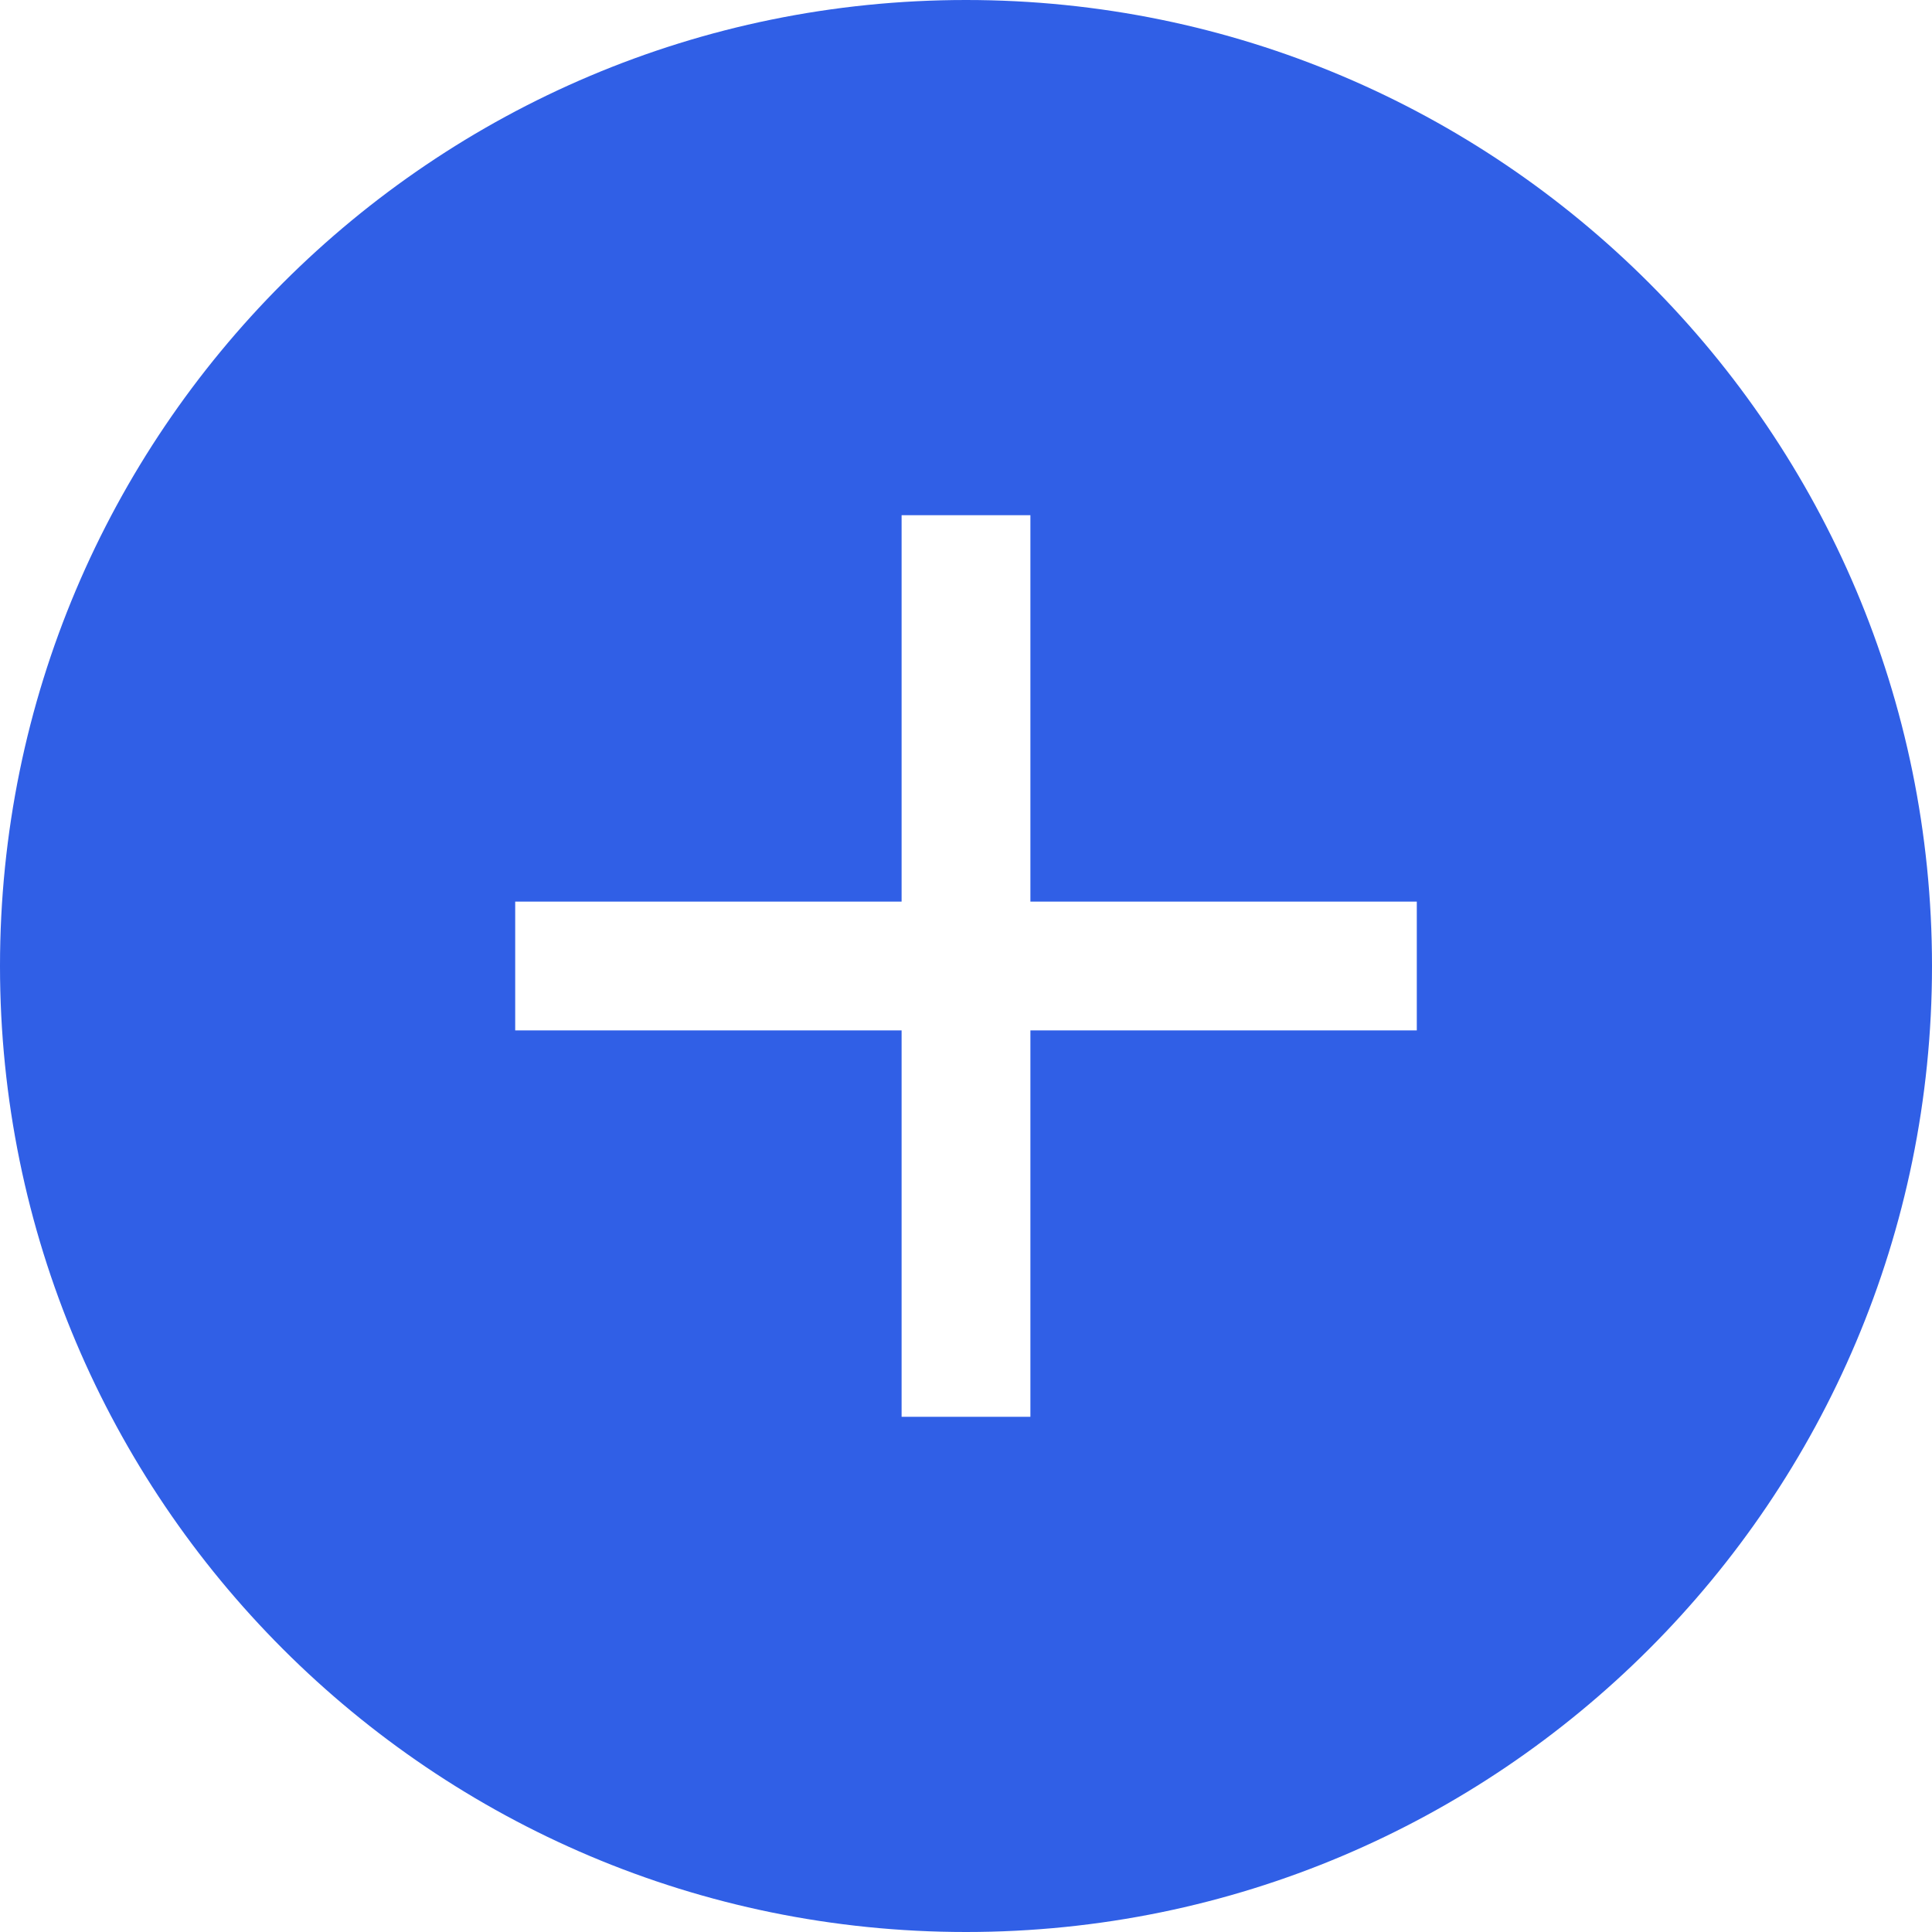
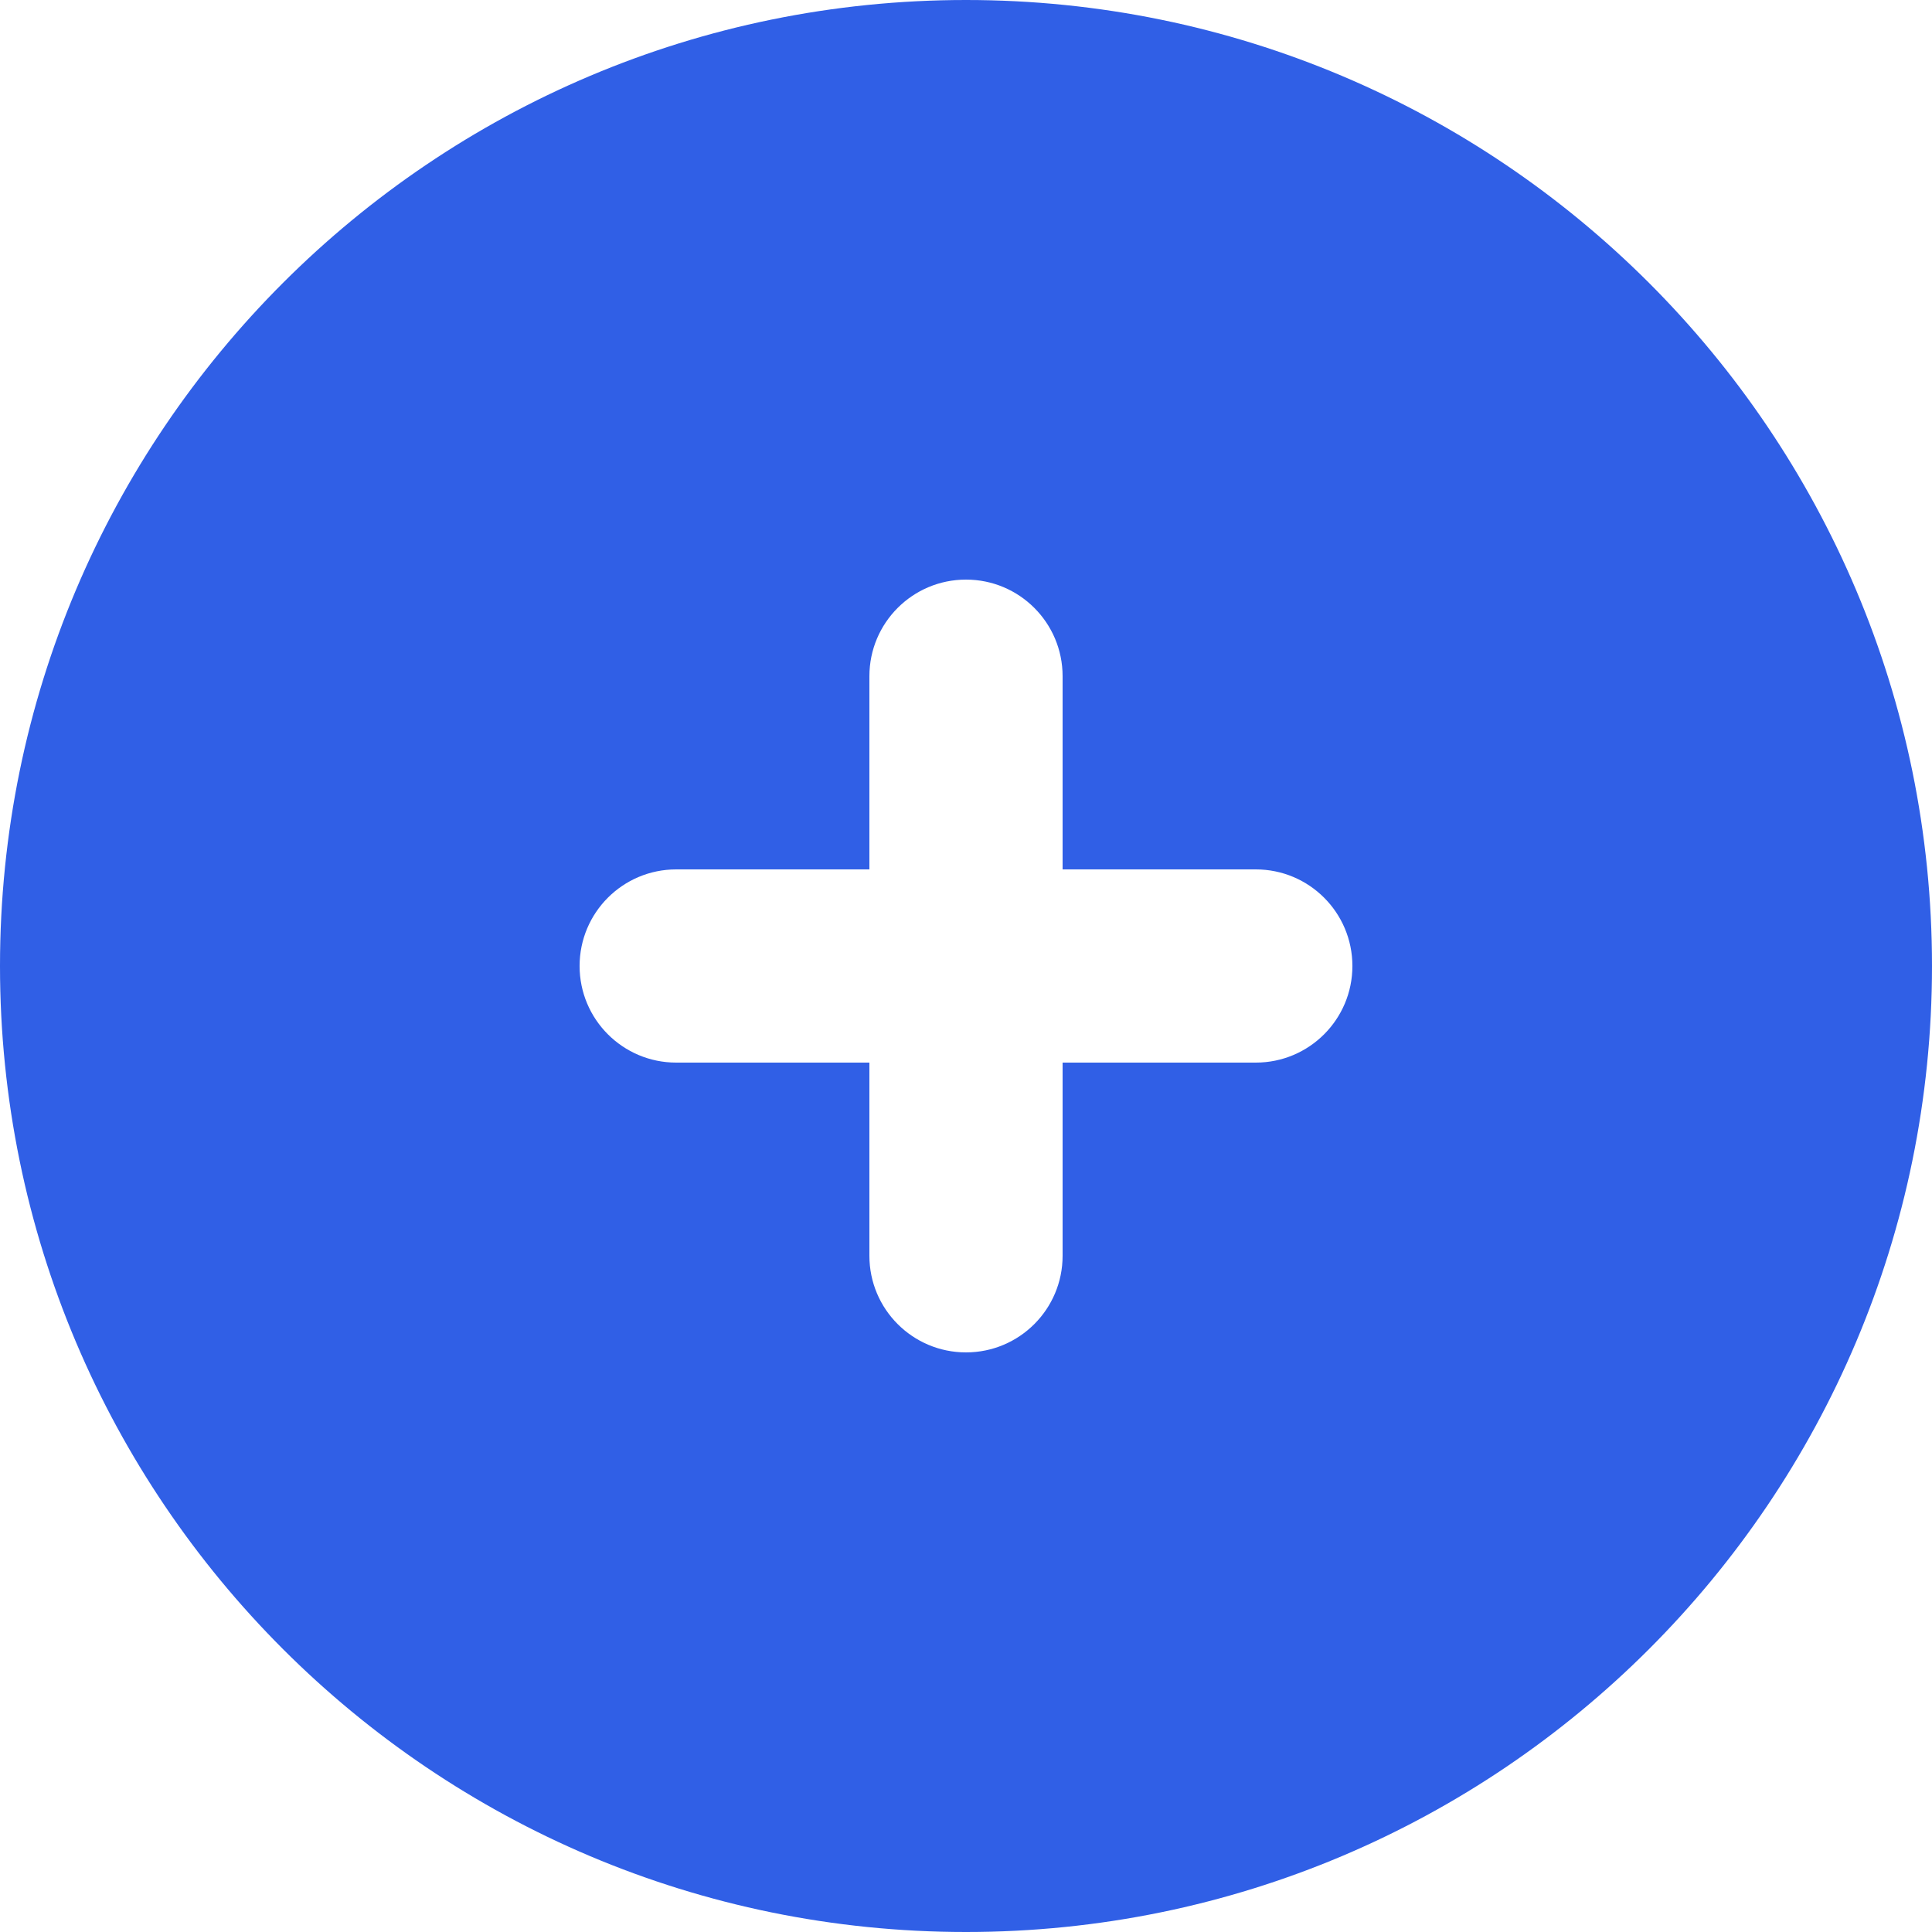
- <svg xmlns="http://www.w3.org/2000/svg" width="15" height="15" viewBox="0 0 15 15" fill="none">
-   <path fill-rule="evenodd" clip-rule="evenodd" d="M0 7.5C0 3.358 3.358 0 7.5 0C11.642 0 15 3.358 15 7.5C15 11.642 11.642 15 7.5 15C3.358 15 0 11.642 0 7.5ZM7 11V8H4V7H7V4H8V7H11V8H8V11H7Z" fill="#305FE6" />
+ <svg xmlns="http://www.w3.org/2000/svg" width="50" height="50" viewBox="0 0 50 50" fill="none">
+   <path fill-rule="evenodd" clip-rule="evenodd" d="M27.5 17.5C27.5 16.119 26.381 15 25 15C23.619 15 22.5 16.119 22.5 17.5V22.5H17.5C16.119 22.5 15 23.619 15 25C15 26.381 16.119 27.5 17.5 27.5H22.5V32.5C22.5 33.881 23.619 35 25 35C26.381 35 27.5 33.881 27.5 32.5V27.5H32.5C33.881 27.5 35 26.381 35 25C35 23.619 33.881 22.5 32.5 22.5H27.5V17.5ZM0 25C0 11.193 11.193 0 25 0C38.807 0 50 11.193 50 25C50 38.807 38.807 50 25 50C11.193 50 0 38.807 0 25Z" fill="#305FE6" />
</svg>
